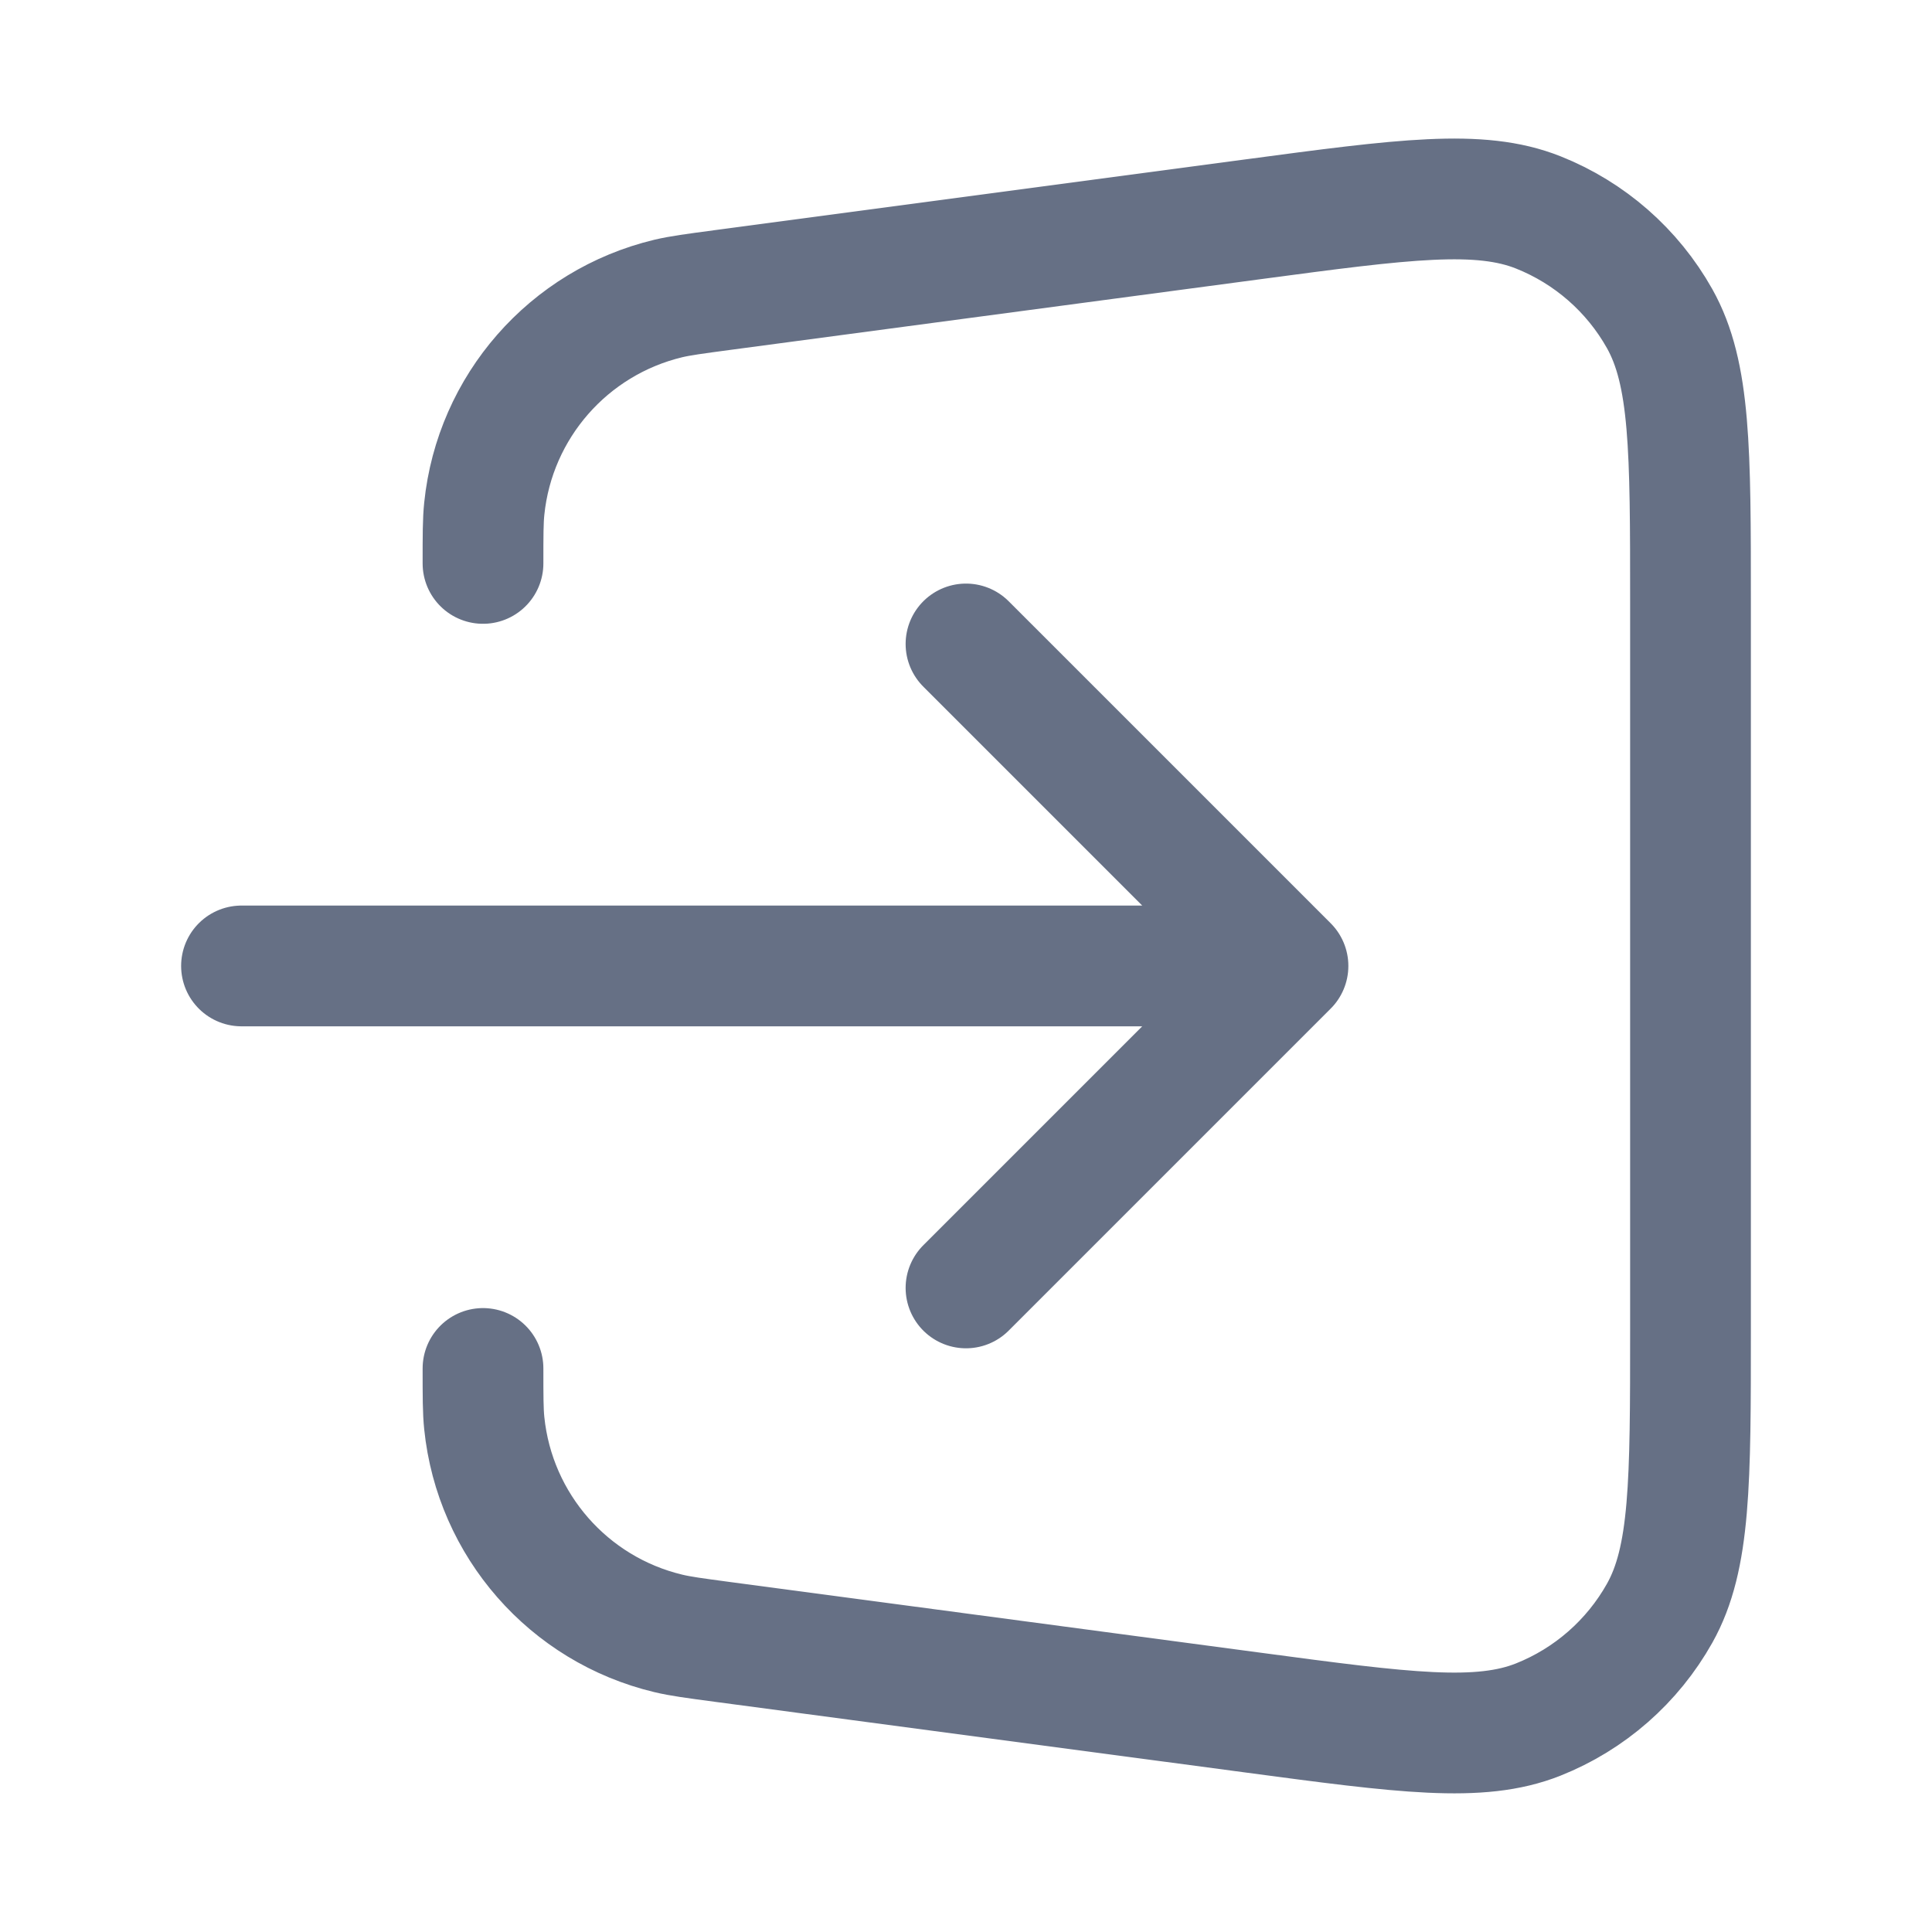
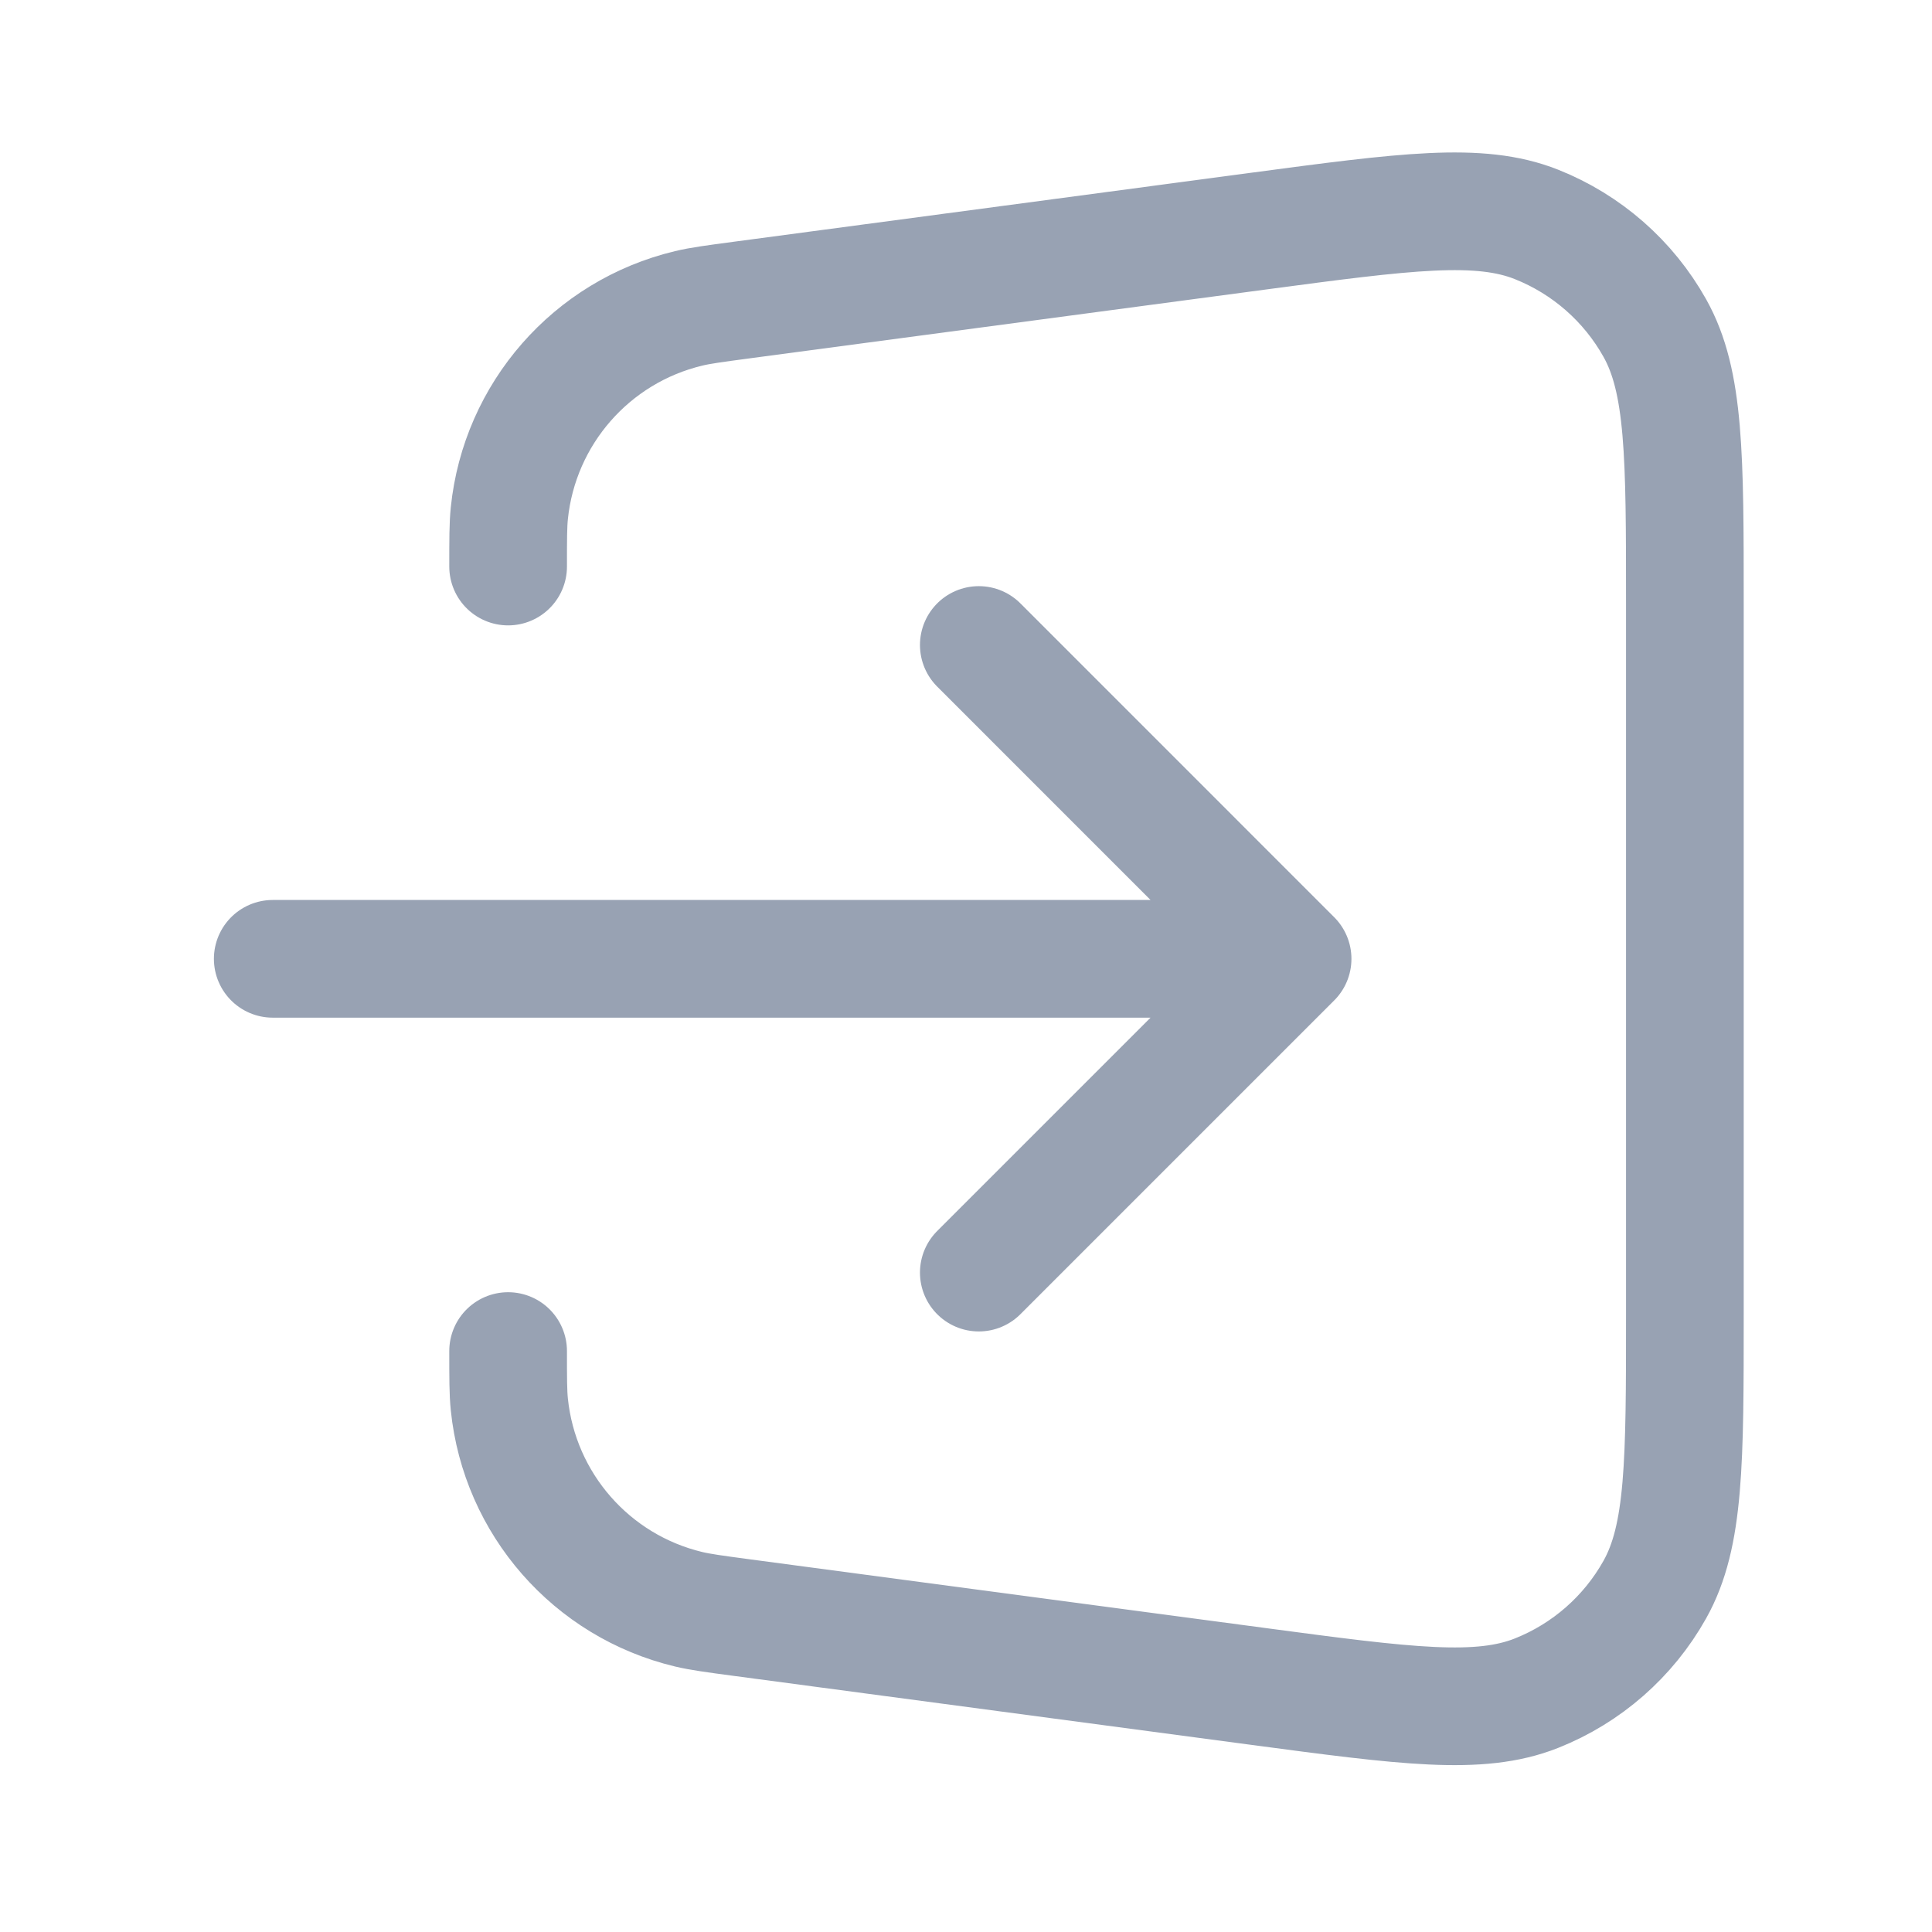
- <svg xmlns="http://www.w3.org/2000/svg" width="32" height="32" viewBox="0 0 32 32" fill="none">
-   <path d="M8 22.666C8 23.134 8 23.368 8.021 23.572C8.194 25.262 9.417 26.659 11.069 27.054C11.268 27.102 11.501 27.133 11.965 27.195L20.754 28.366C23.256 28.7 24.507 28.867 25.478 28.481C26.33 28.142 27.04 27.52 27.489 26.72C28 25.809 28 24.547 28 22.023V9.976C28 7.452 28 6.19 27.489 5.278C27.04 4.478 26.33 3.857 25.478 3.518C24.507 3.132 23.256 3.298 20.754 3.632L11.965 4.804C11.501 4.866 11.268 4.897 11.069 4.944C9.417 5.34 8.194 6.736 8.021 8.426C8 8.63 8 8.864 8 9.332M16 10.666L21.333 15.999M21.333 15.999L16 21.332M21.333 15.999H4" stroke="#667085" stroke-width="2" stroke-linecap="round" stroke-linejoin="round" />
+ <svg xmlns="http://www.w3.org/2000/svg" width="46" height="46" viewBox="0 0 46 46" fill="none">
+   <path d="M12.098 32.168C12.098 32.824 12.098 33.153 12.127 33.438C12.37 35.806 14.082 37.762 16.398 38.316C16.676 38.382 17.002 38.426 17.652 38.513L29.965 40.154C33.47 40.621 35.222 40.855 36.583 40.314C37.777 39.84 38.772 38.969 39.4 37.848C40.116 36.571 40.116 34.803 40.116 31.267V14.391C40.116 10.855 40.116 9.087 39.4 7.81C38.772 6.689 37.777 5.818 36.583 5.343C35.222 4.802 33.47 5.036 29.965 5.503L17.652 7.145C17.002 7.232 16.676 7.275 16.398 7.342C14.082 7.896 12.37 9.852 12.127 12.22C12.098 12.505 12.098 12.833 12.098 13.489M23.305 15.357L30.776 22.829M30.776 22.829L23.305 30.3M30.776 22.829H6.494" stroke="#98A2B3" stroke-width="2.802" stroke-linecap="round" stroke-linejoin="round" />
</svg>
